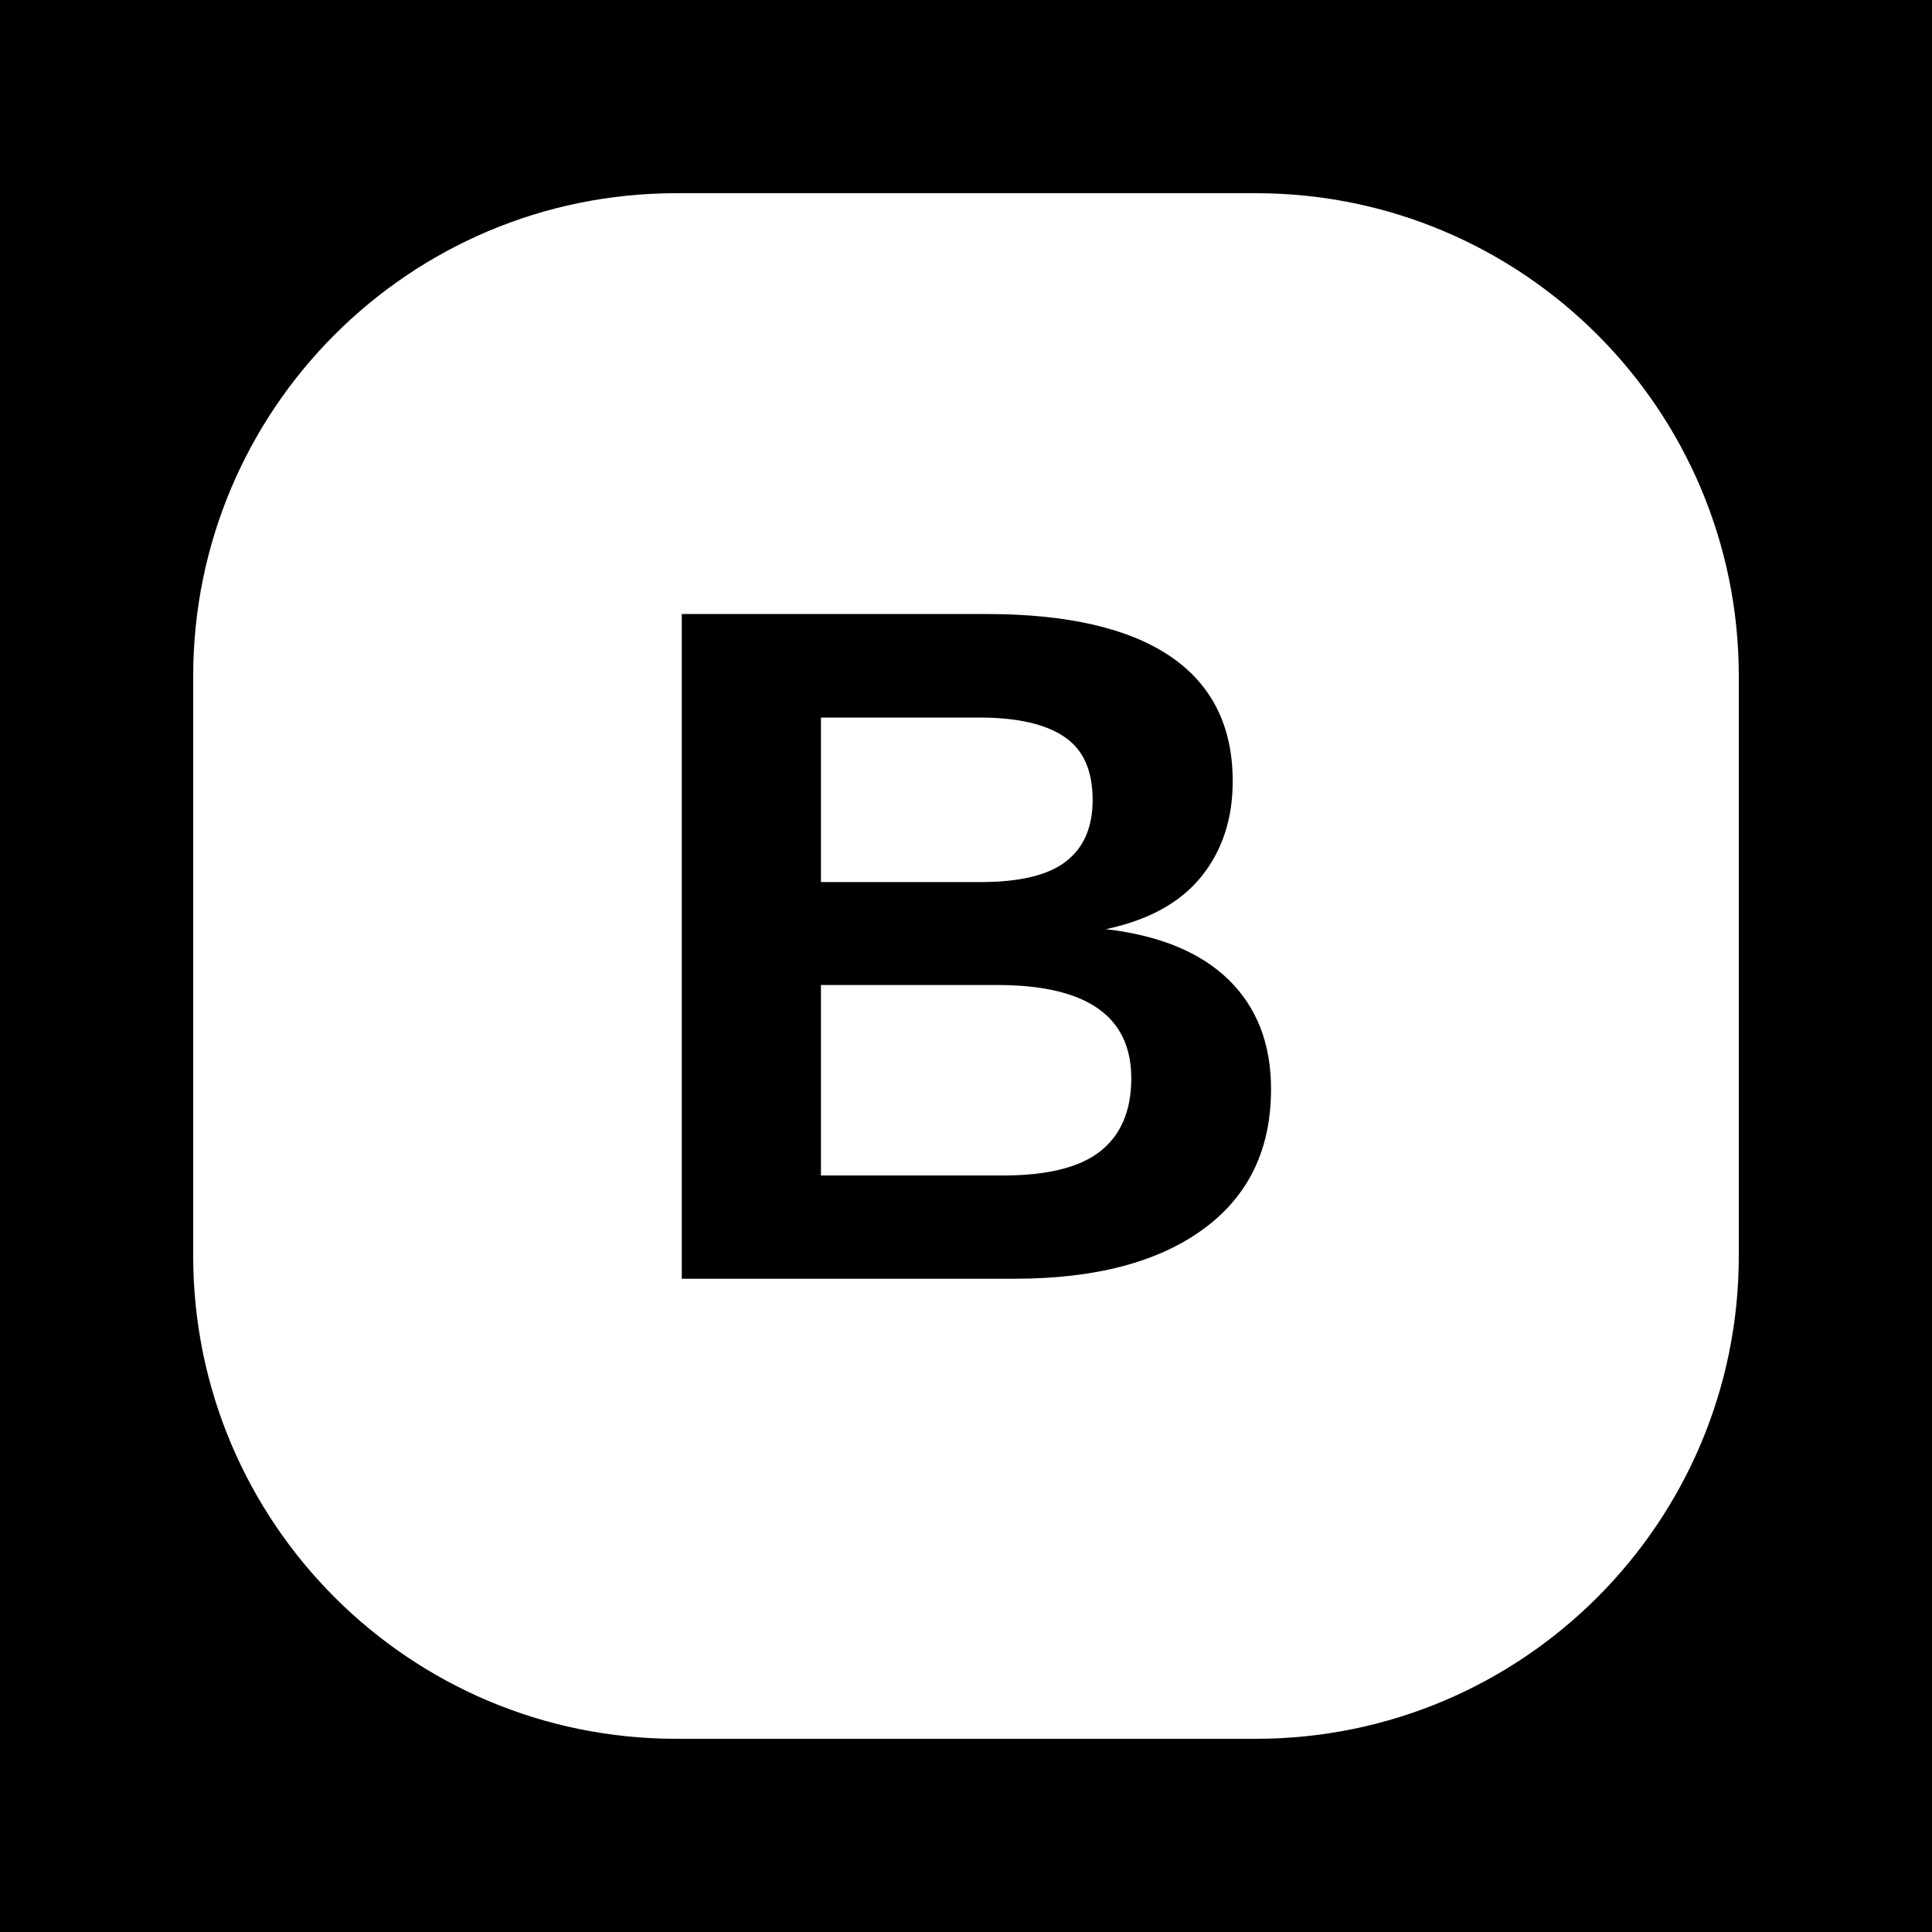
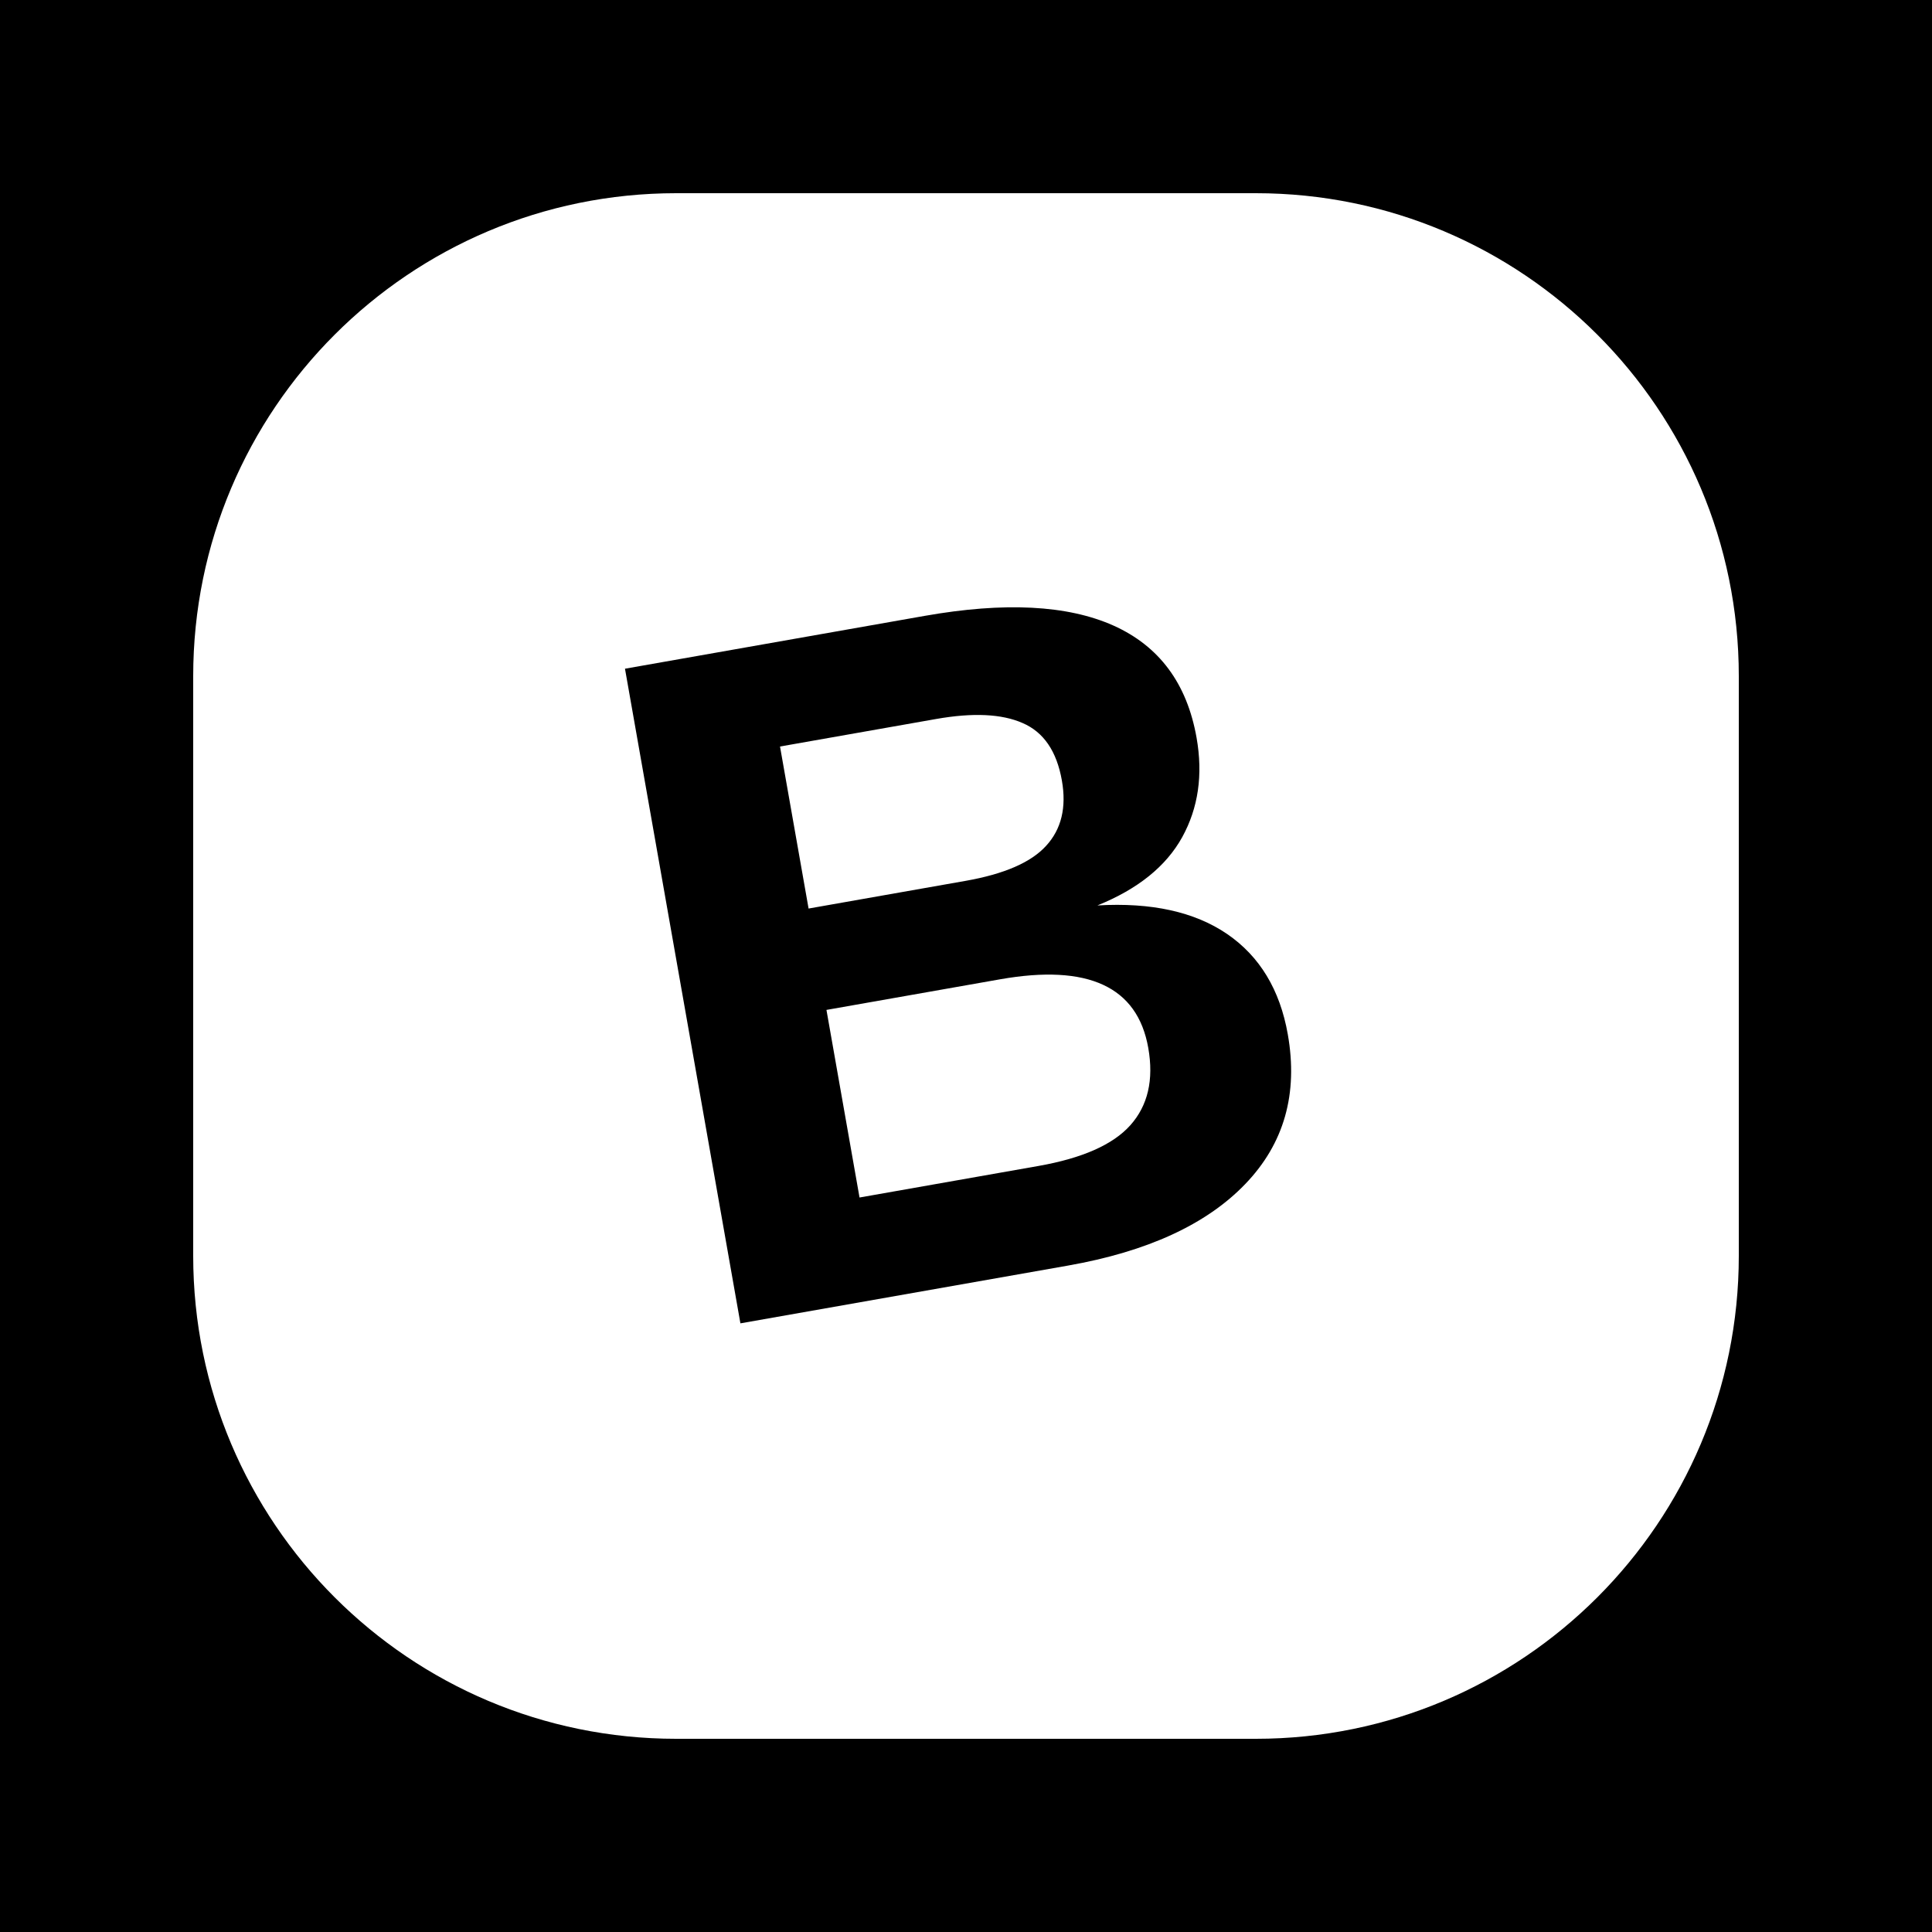
<svg xmlns="http://www.w3.org/2000/svg" width="100" height="100" viewBox="0 0 100 100">
  <rect x="0" y="0" width="100" height="100" fill="black" />
  <rect x="10" y="10" width="80" height="80" rx="25" ry="25" fill="white" />
-   <text x="50%" y="52%" text-anchor="middle" dominant-baseline="middle" font-family="Arial, sans-serif" font-weight="900" font-size="50" fill="black">B</text>
+   <text x="50" y="52" text-anchor="middle" dominant-baseline="middle" font-family="Arial, sans-serif" font-weight="900" font-size="50" fill="black" transform="rotate(-10, 50, 50)">B</text>
</svg>
